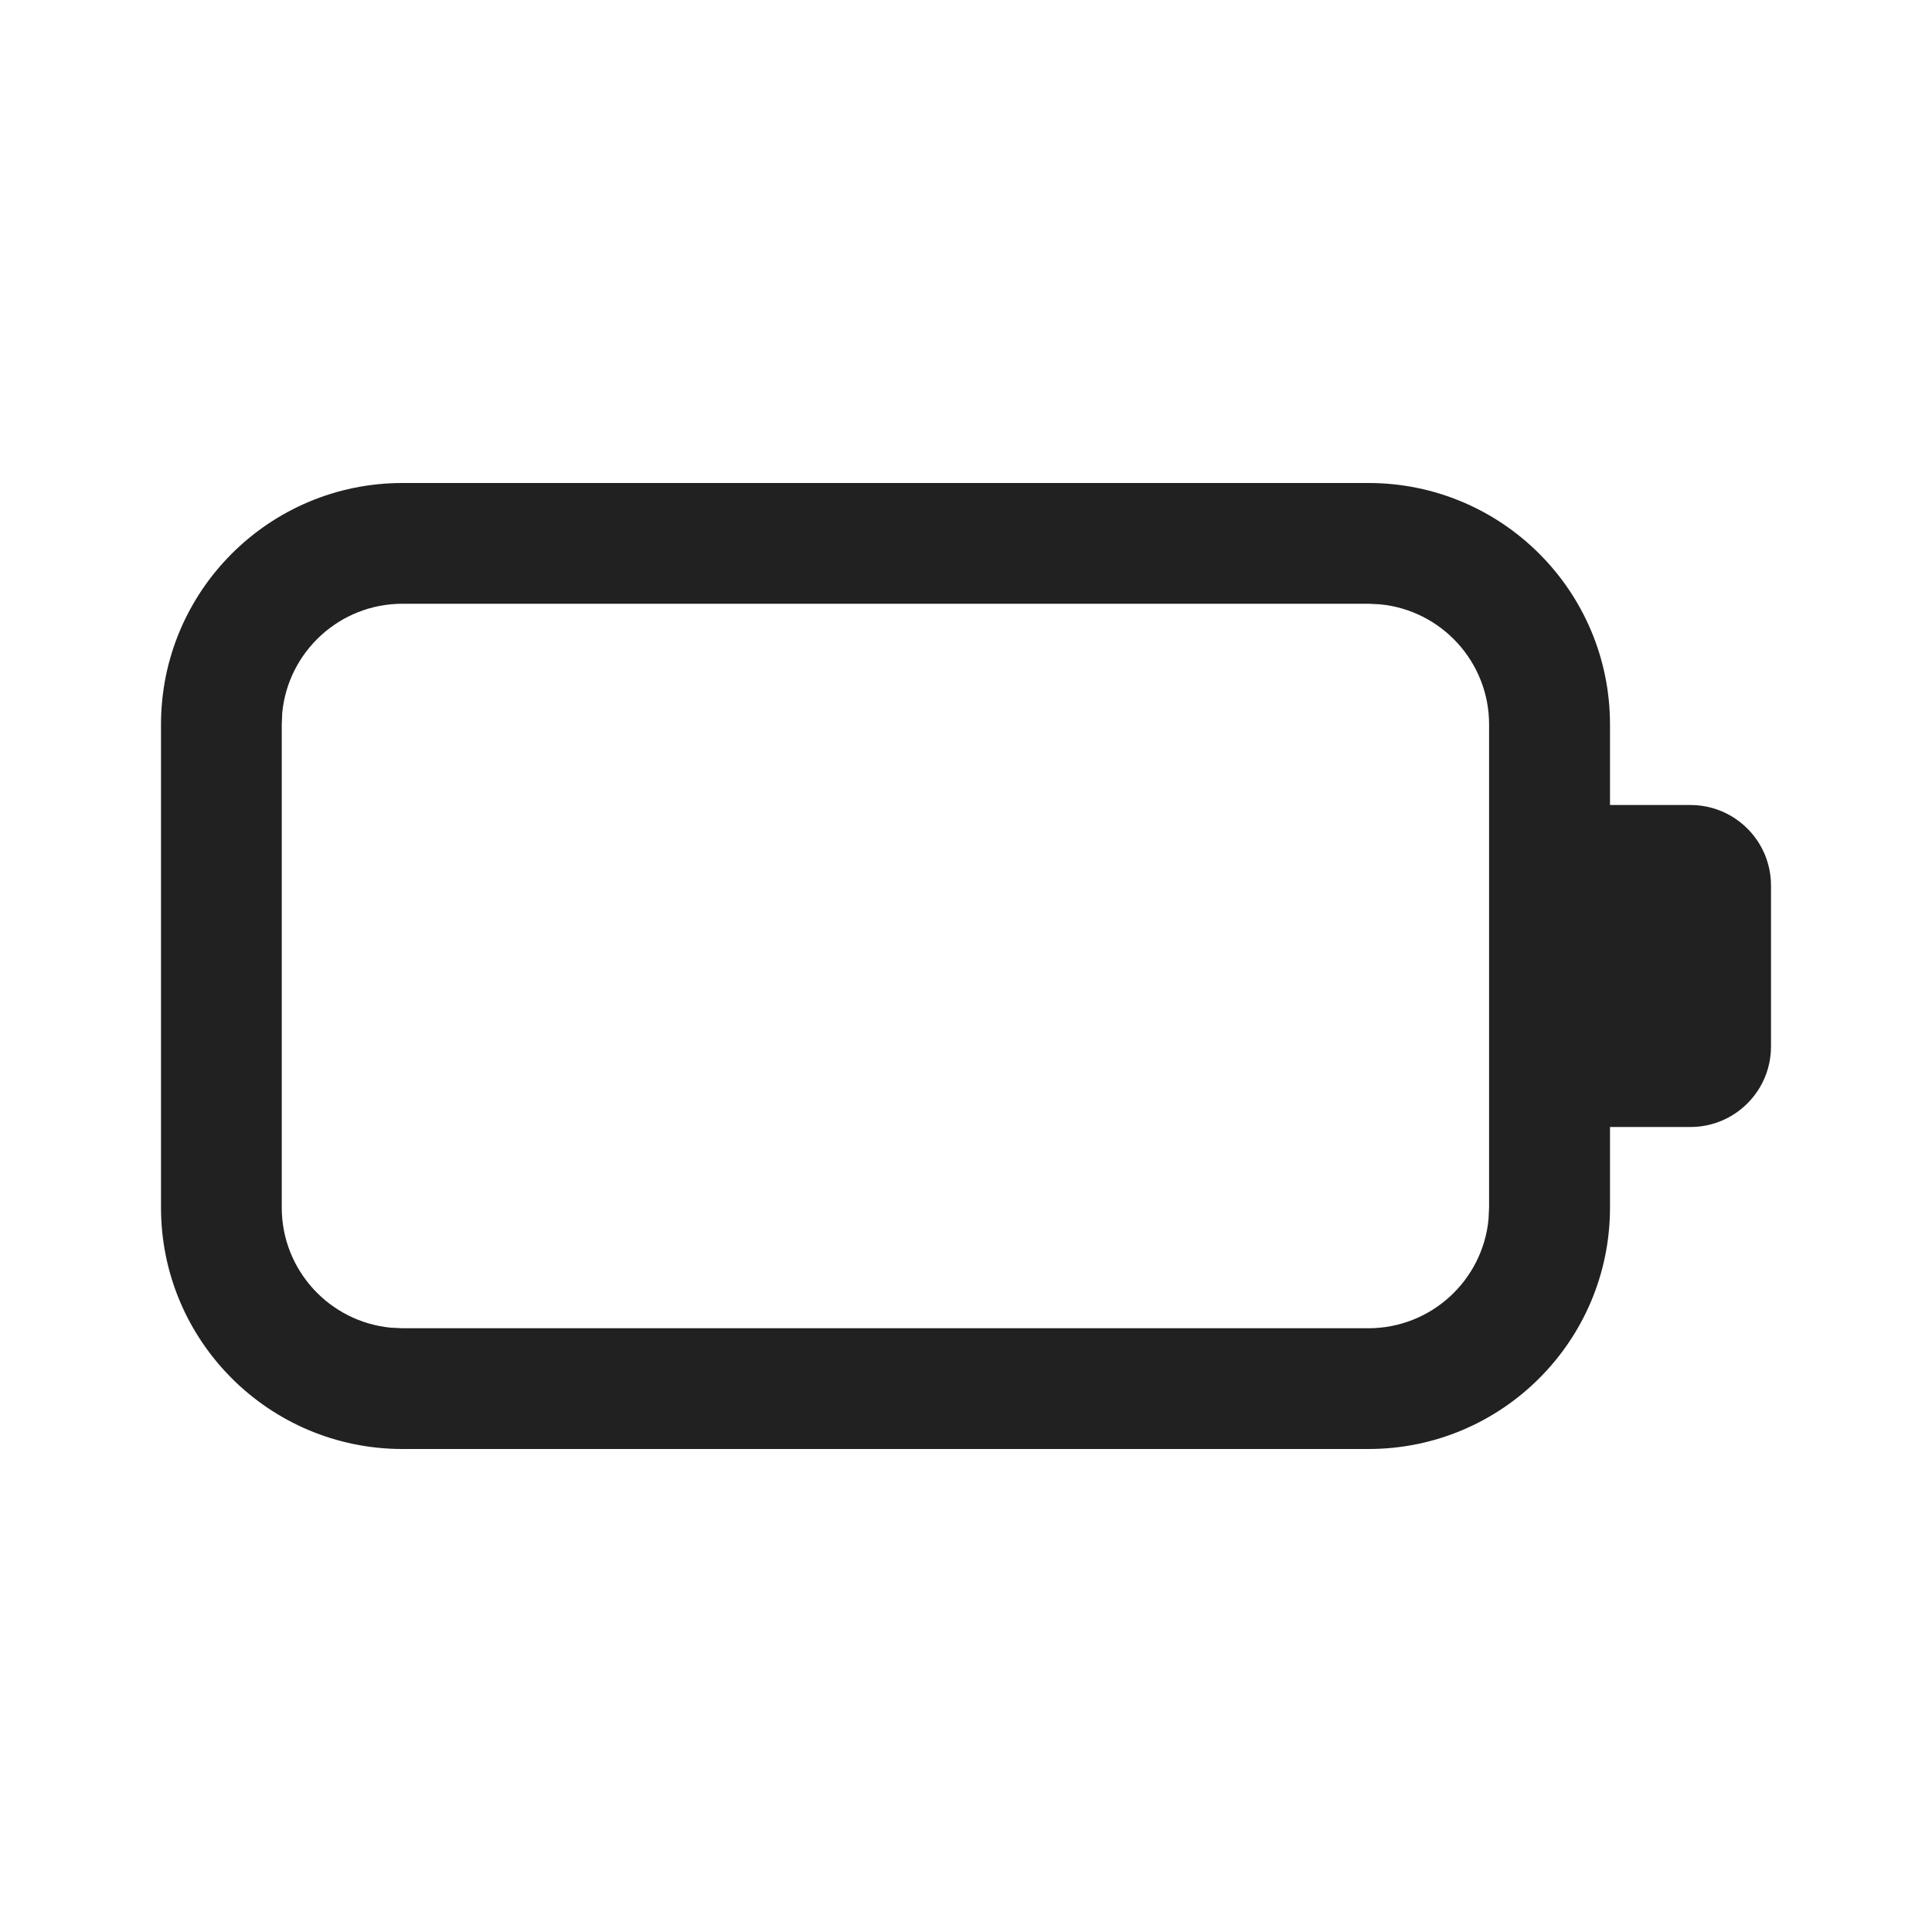
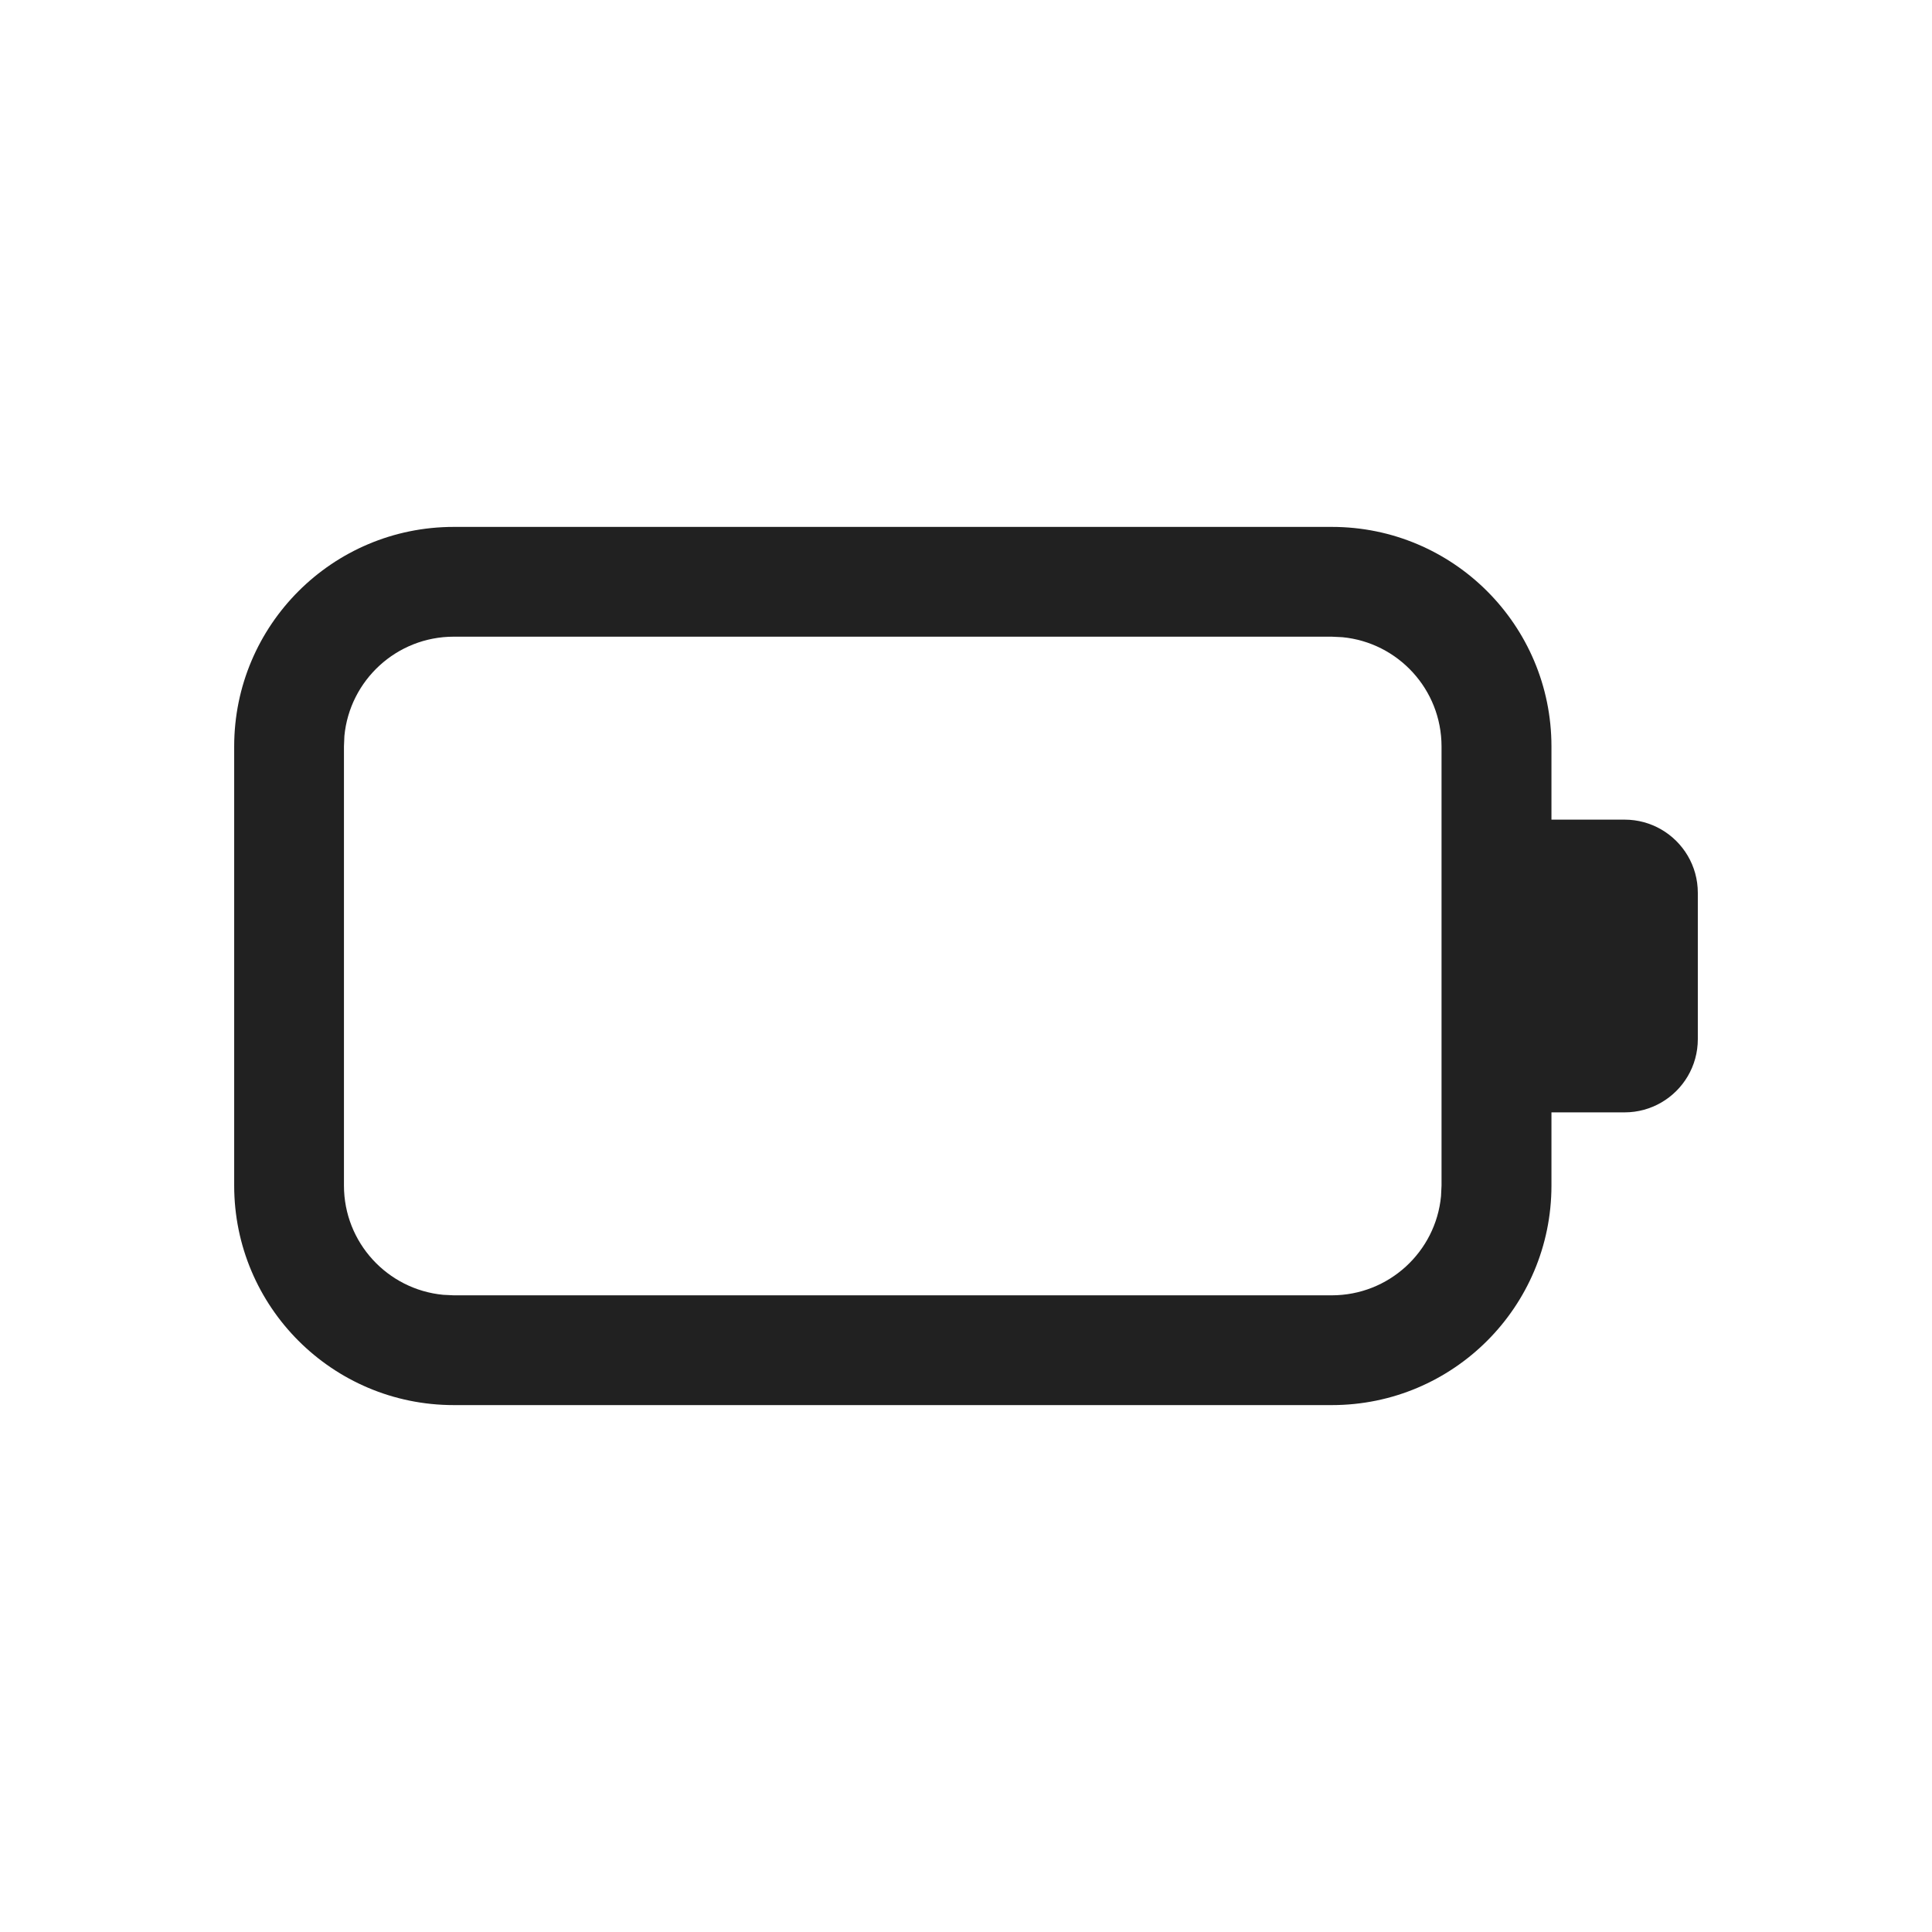
- <svg xmlns="http://www.w3.org/2000/svg" width="24" height="24" viewBox="0 0 24 24" fill="none">
-   <path d="M17 6C18.657 6 20 7.343 20 9V10H21C21.182 10 21.353 10.049 21.5 10.134C21.799 10.307 22 10.63 22 11V13C22 13.37 21.799 13.693 21.5 13.866C21.353 13.951 21.182 14 21 14H20V15C20 16.657 18.657 18 17 18H5C3.343 18 2 16.657 2 15V9C2 7.343 3.343 6 5 6H17ZM16.998 7.5H5C4.22 7.5 3.579 8.095 3.506 8.856L3.5 9V15C3.5 15.78 4.095 16.42 4.855 16.493L5 16.5H16.998C17.778 16.5 18.419 15.905 18.491 15.145L18.498 15V9C18.498 8.22 17.903 7.58 17.143 7.507L16.998 7.5Z" fill="#212121" />
+ <svg xmlns="http://www.w3.org/2000/svg" width="26.4" height="26.4" viewBox="0 0 26.4 26.4" fill="none" version="1.1" id="svg1">
+   <defs id="defs1" />
+   <g transform="translate(1.2,1.2)" id="g1">
+     <path d="M17 6C18.657 6 20 7.343 20 9V10H21C21.182 10 21.353 10.049 21.5 10.134C21.799 10.307 22 10.63 22 11V13C22 13.37 21.799 13.693 21.5 13.866C21.353 13.951 21.182 14 21 14H20V15C20 16.657 18.657 18 17 18H5C3.343 18 2 16.657 2 15V9C2 7.343 3.343 6 5 6H17ZM16.998 7.5H5C4.22 7.5 3.579 8.095 3.506 8.856L3.5 9V15C3.5 15.78 4.095 16.42 4.855 16.493L5 16.5H16.998C17.778 16.5 18.419 15.905 18.491 15.145L18.498 15V9C18.498 8.22 17.903 7.58 17.143 7.507L16.998 7.5Z" fill="#212121" id="path1" />
+   </g>
</svg>
